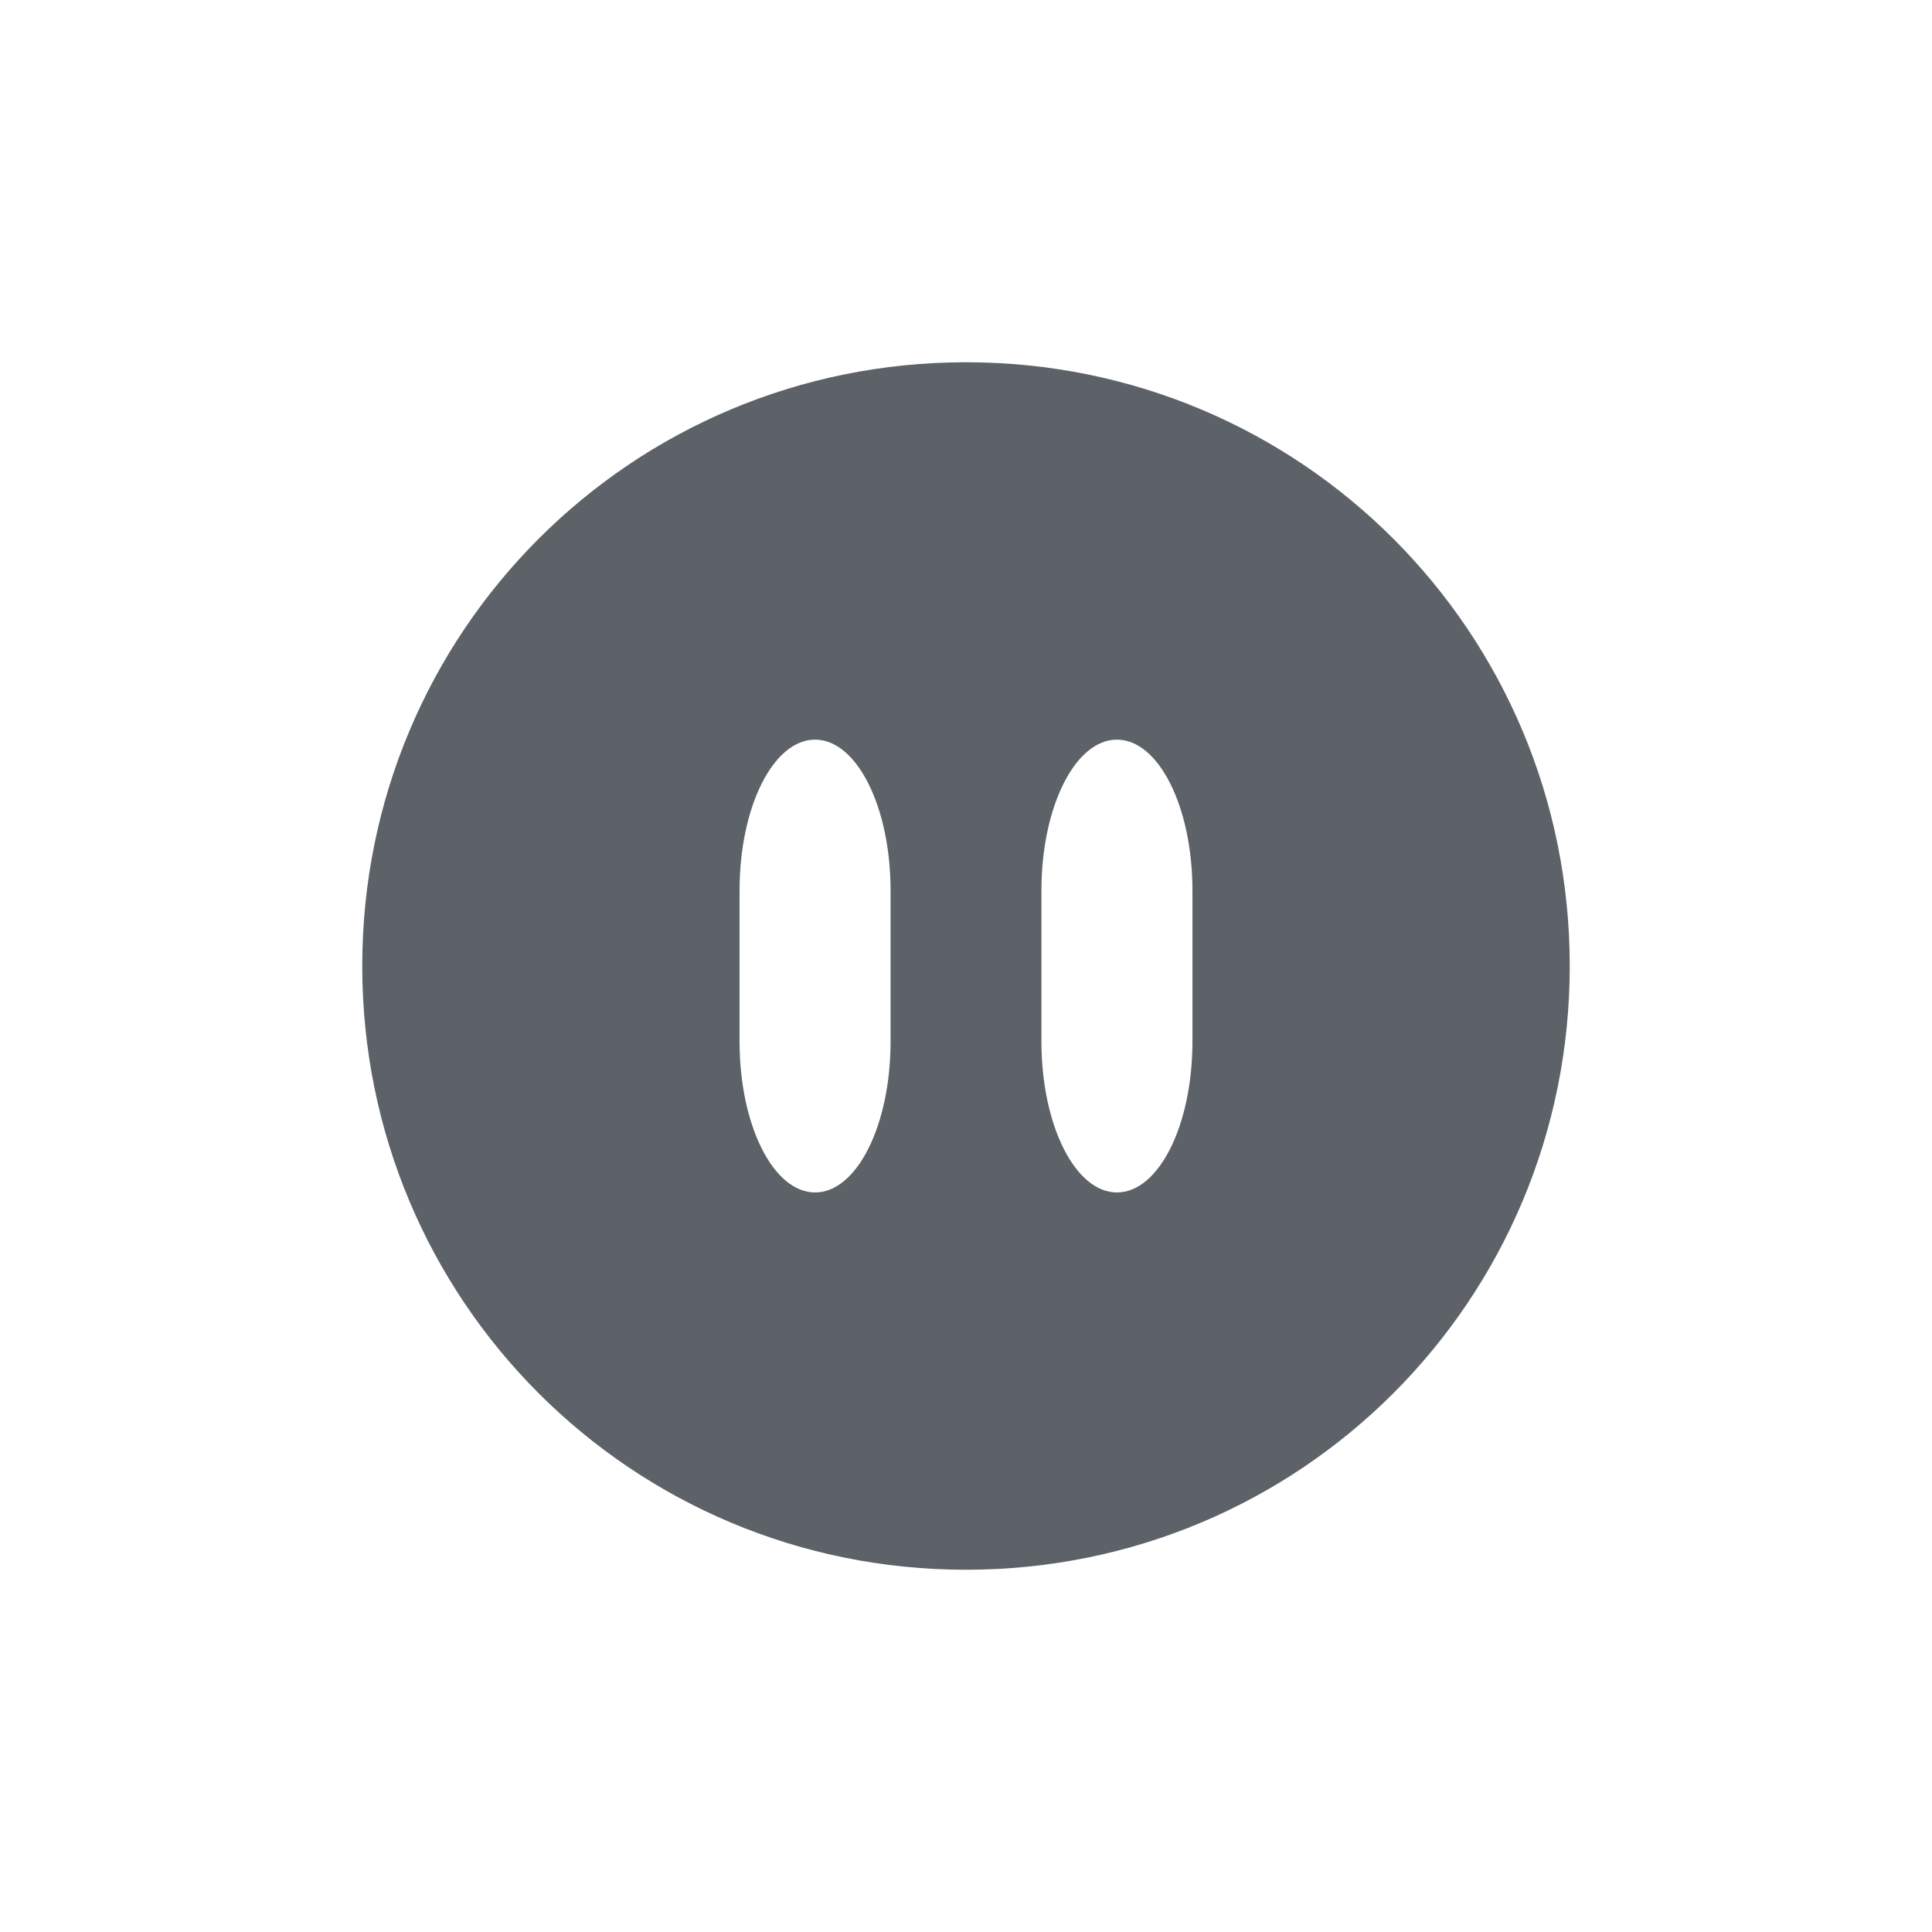
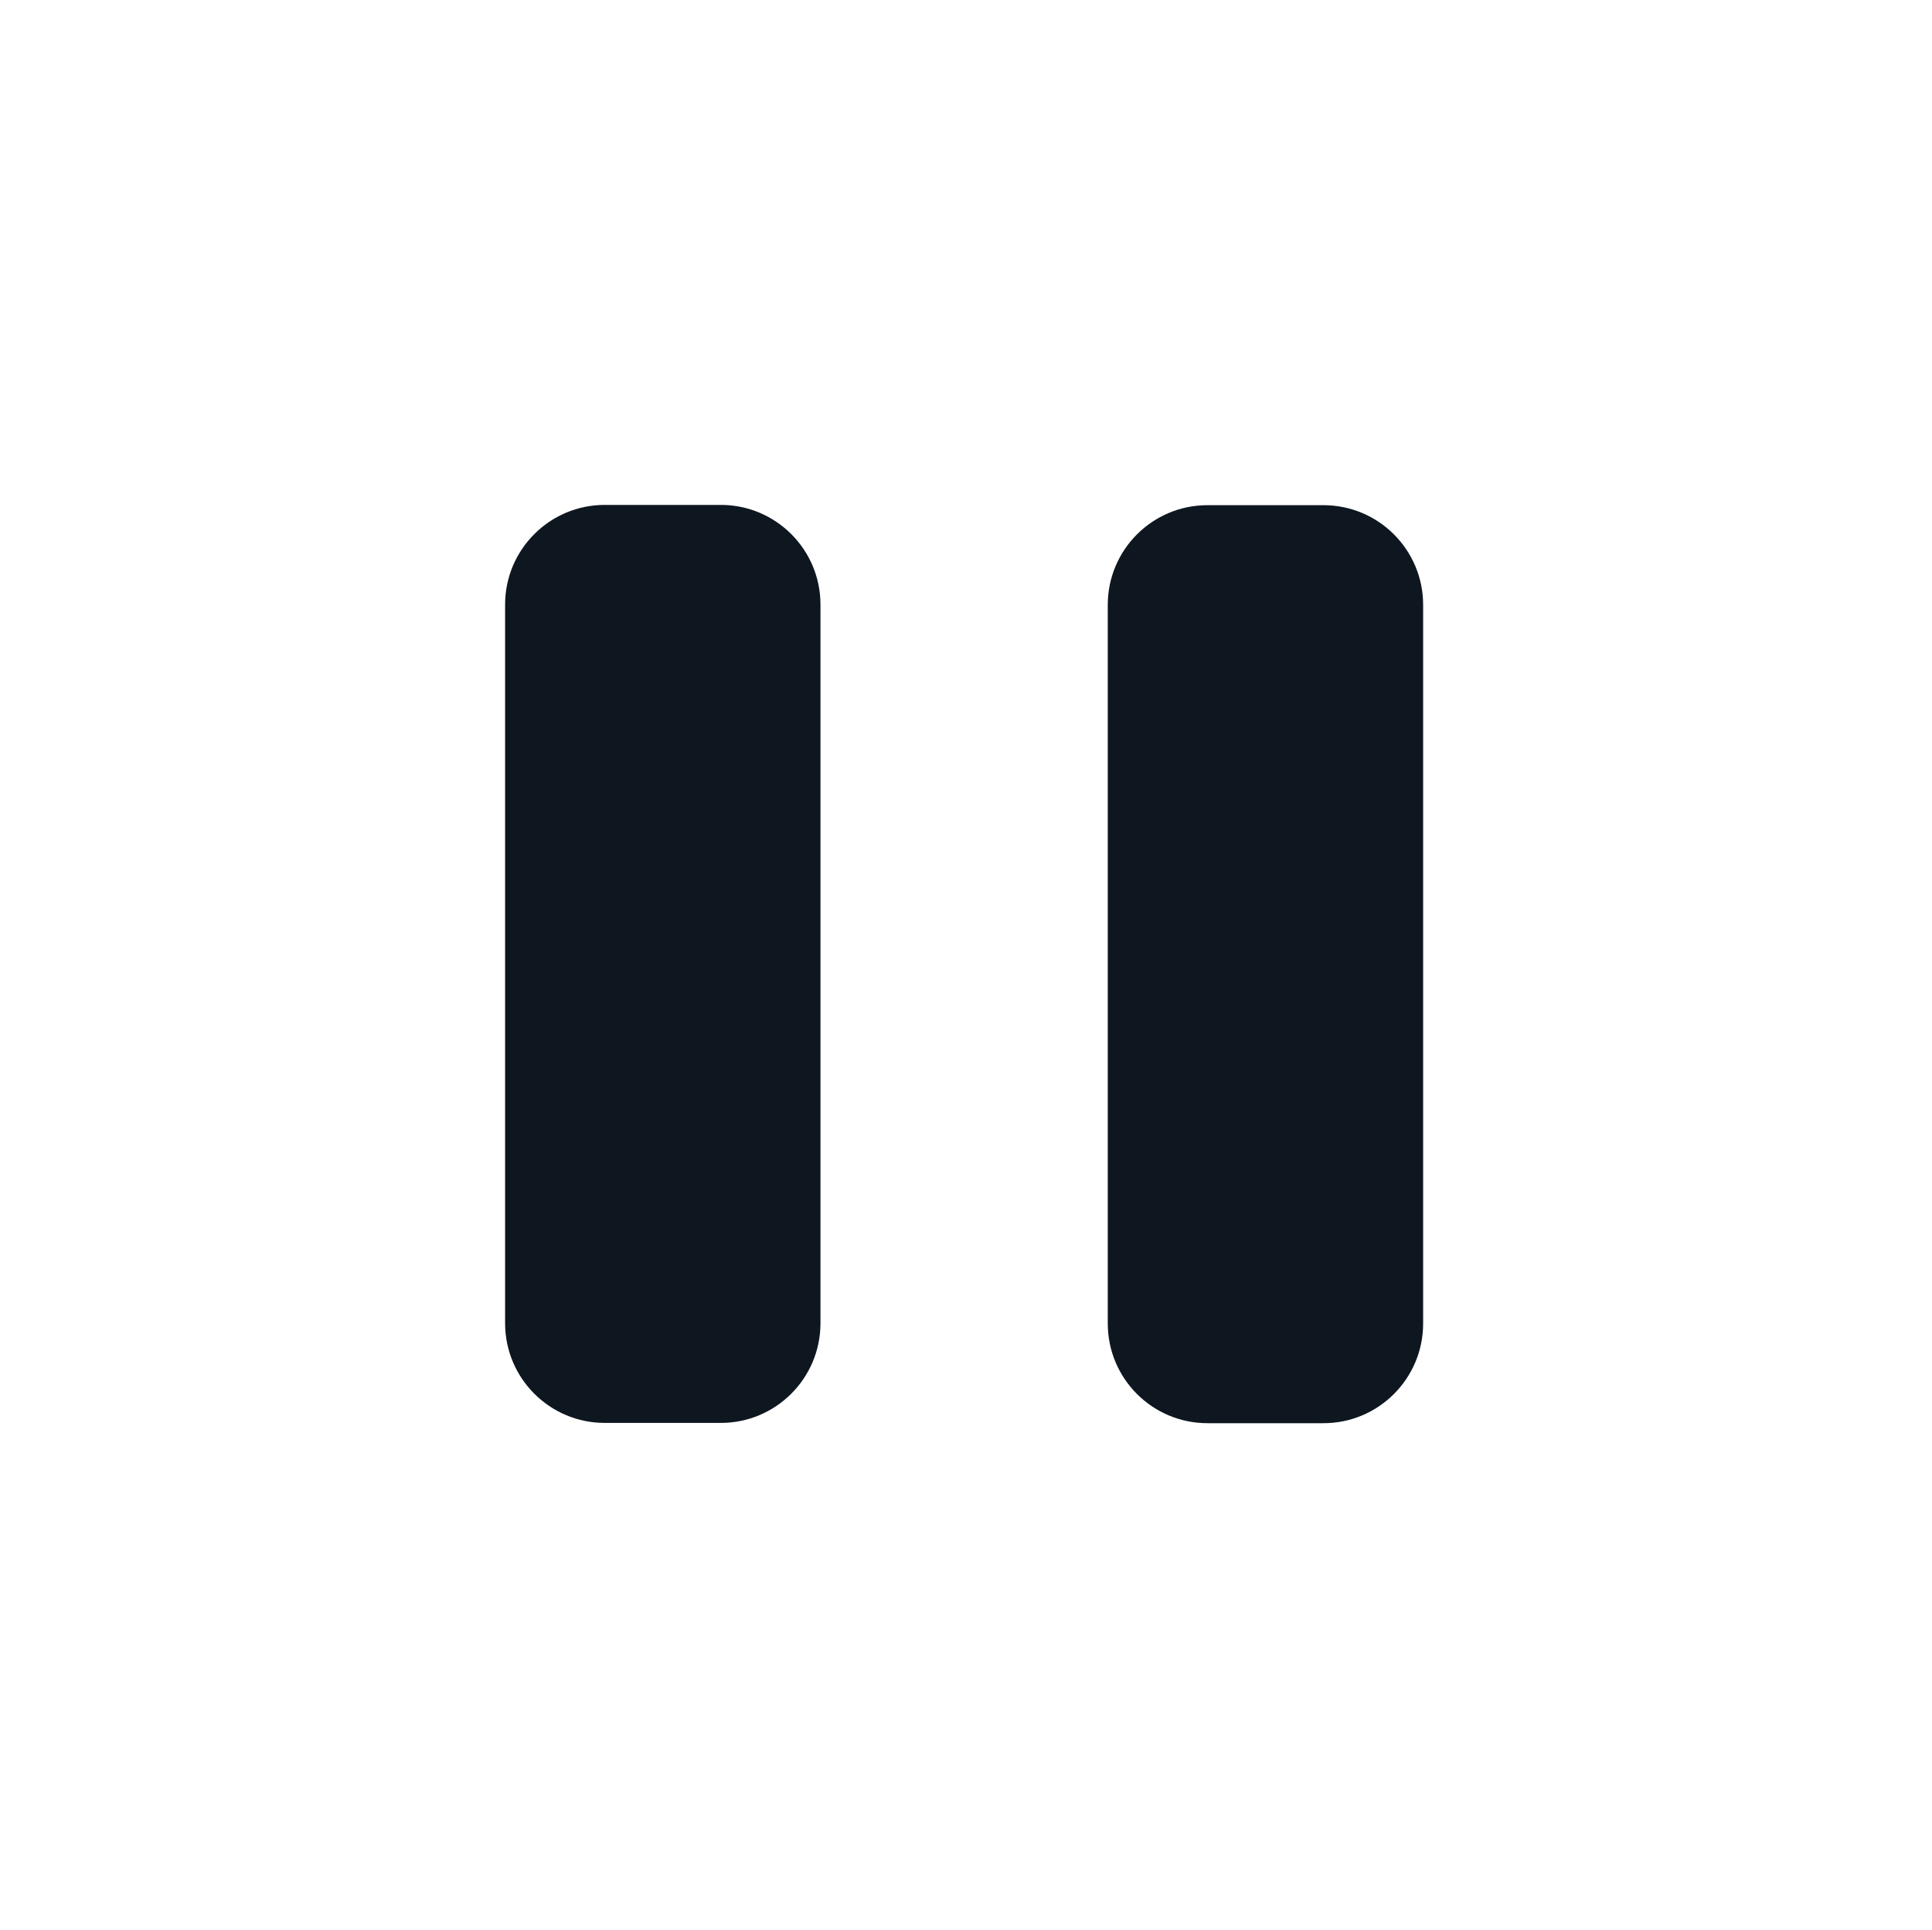
- <svg xmlns="http://www.w3.org/2000/svg" width="24" height="24" version="1.1" id="svg7">
-   <defs id="defs3">
+ <svg xmlns="http://www.w3.org/2000/svg" width="21.049" height="21.022" version="1.1" id="svg946">
+   <defs id="defs942">
    <style id="current-color-scheme" type="text/css">
   .ColorScheme-Text { color:#5c616c; } .ColorScheme-Highlight { color:#367bf0; } .ColorScheme-NeutralText { color:#ffcc44; } .ColorScheme-PositiveText { color:#3db47e; } .ColorScheme-NegativeText { color:#dd4747; }
  </style>
  </defs>
-   <path style="fill:#0e1720;fill-opacity:0.672;stroke-width:0.938" class="ColorScheme-Text" d="m 12,4.5 c -4.155,0 -7.5,3.345 -7.5,7.5 0,4.155 3.345,7.5 7.5,7.5 4.155,0 7.5,-3.345 7.5,-7.5 0,-4.155 -3.345,-7.5 -7.5,-7.5 z m -1.875,4.688 c 0.519,0 0.938,0.836 0.938,1.875 v 1.875 c 0,1.039 -0.418,1.875 -0.938,1.875 -0.519,0 -0.938,-0.836 -0.938,-1.875 v -1.875 c 0,-1.039 0.418,-1.875 0.938,-1.875 z m 3.75,0 c 0.519,0 0.938,0.836 0.938,1.875 v 1.875 c 0,1.039 -0.418,1.875 -0.938,1.875 -0.519,0 -0.938,-0.836 -0.938,-1.875 v -1.875 c 0,-1.039 0.418,-1.875 0.938,-1.875 z" id="path5" />
+   <rect style="fill:none;stroke-width:2.301" id="rect2080" width="21.049" height="21.022" x="0" y="0" ry="1.524" />
+   <rect style="fill:#0e1720;fill-opacity:1;fill-rule:nonzero;stroke-width:4.109" id="rect2667" width="3.436" height="10" x="5.503" y="5.5" ry="1.086" />
+   <rect style="fill:#0e1720;fill-opacity:1;fill-rule:nonzero;stroke-width:4.109" id="rect2669" width="3.436" height="10" x="12.069" y="5.503" ry="1.086" />
</svg>
